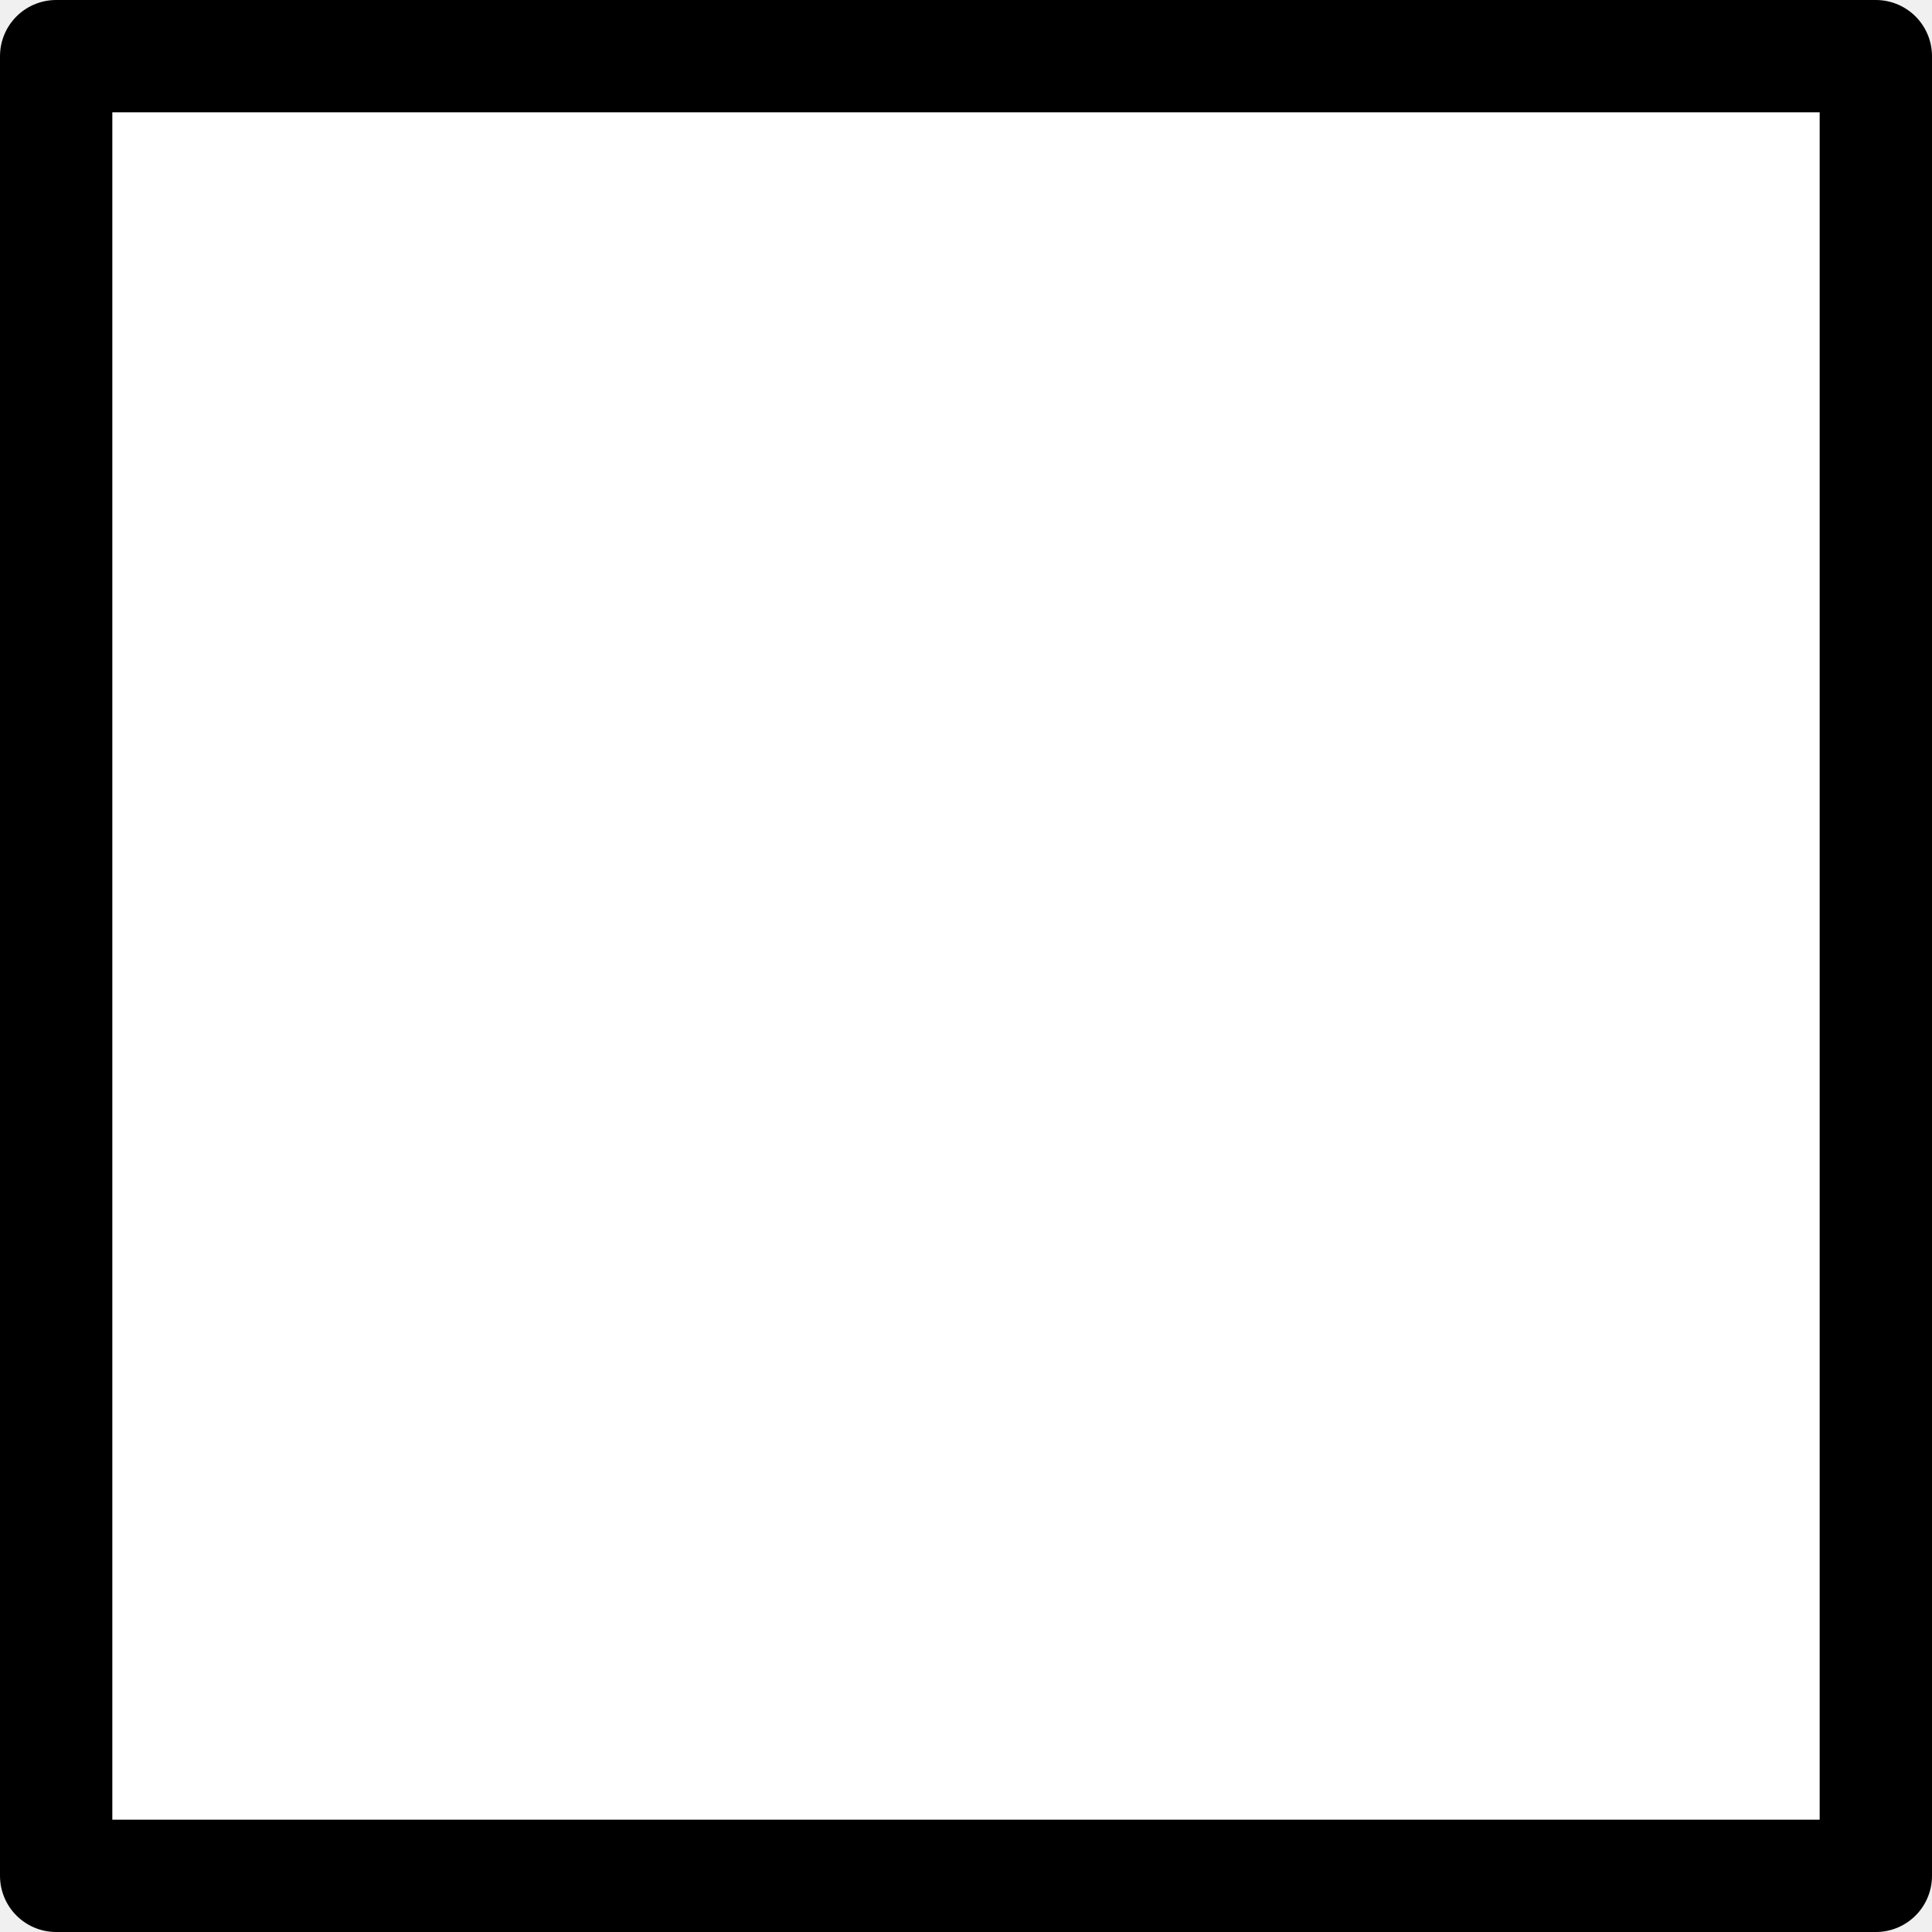
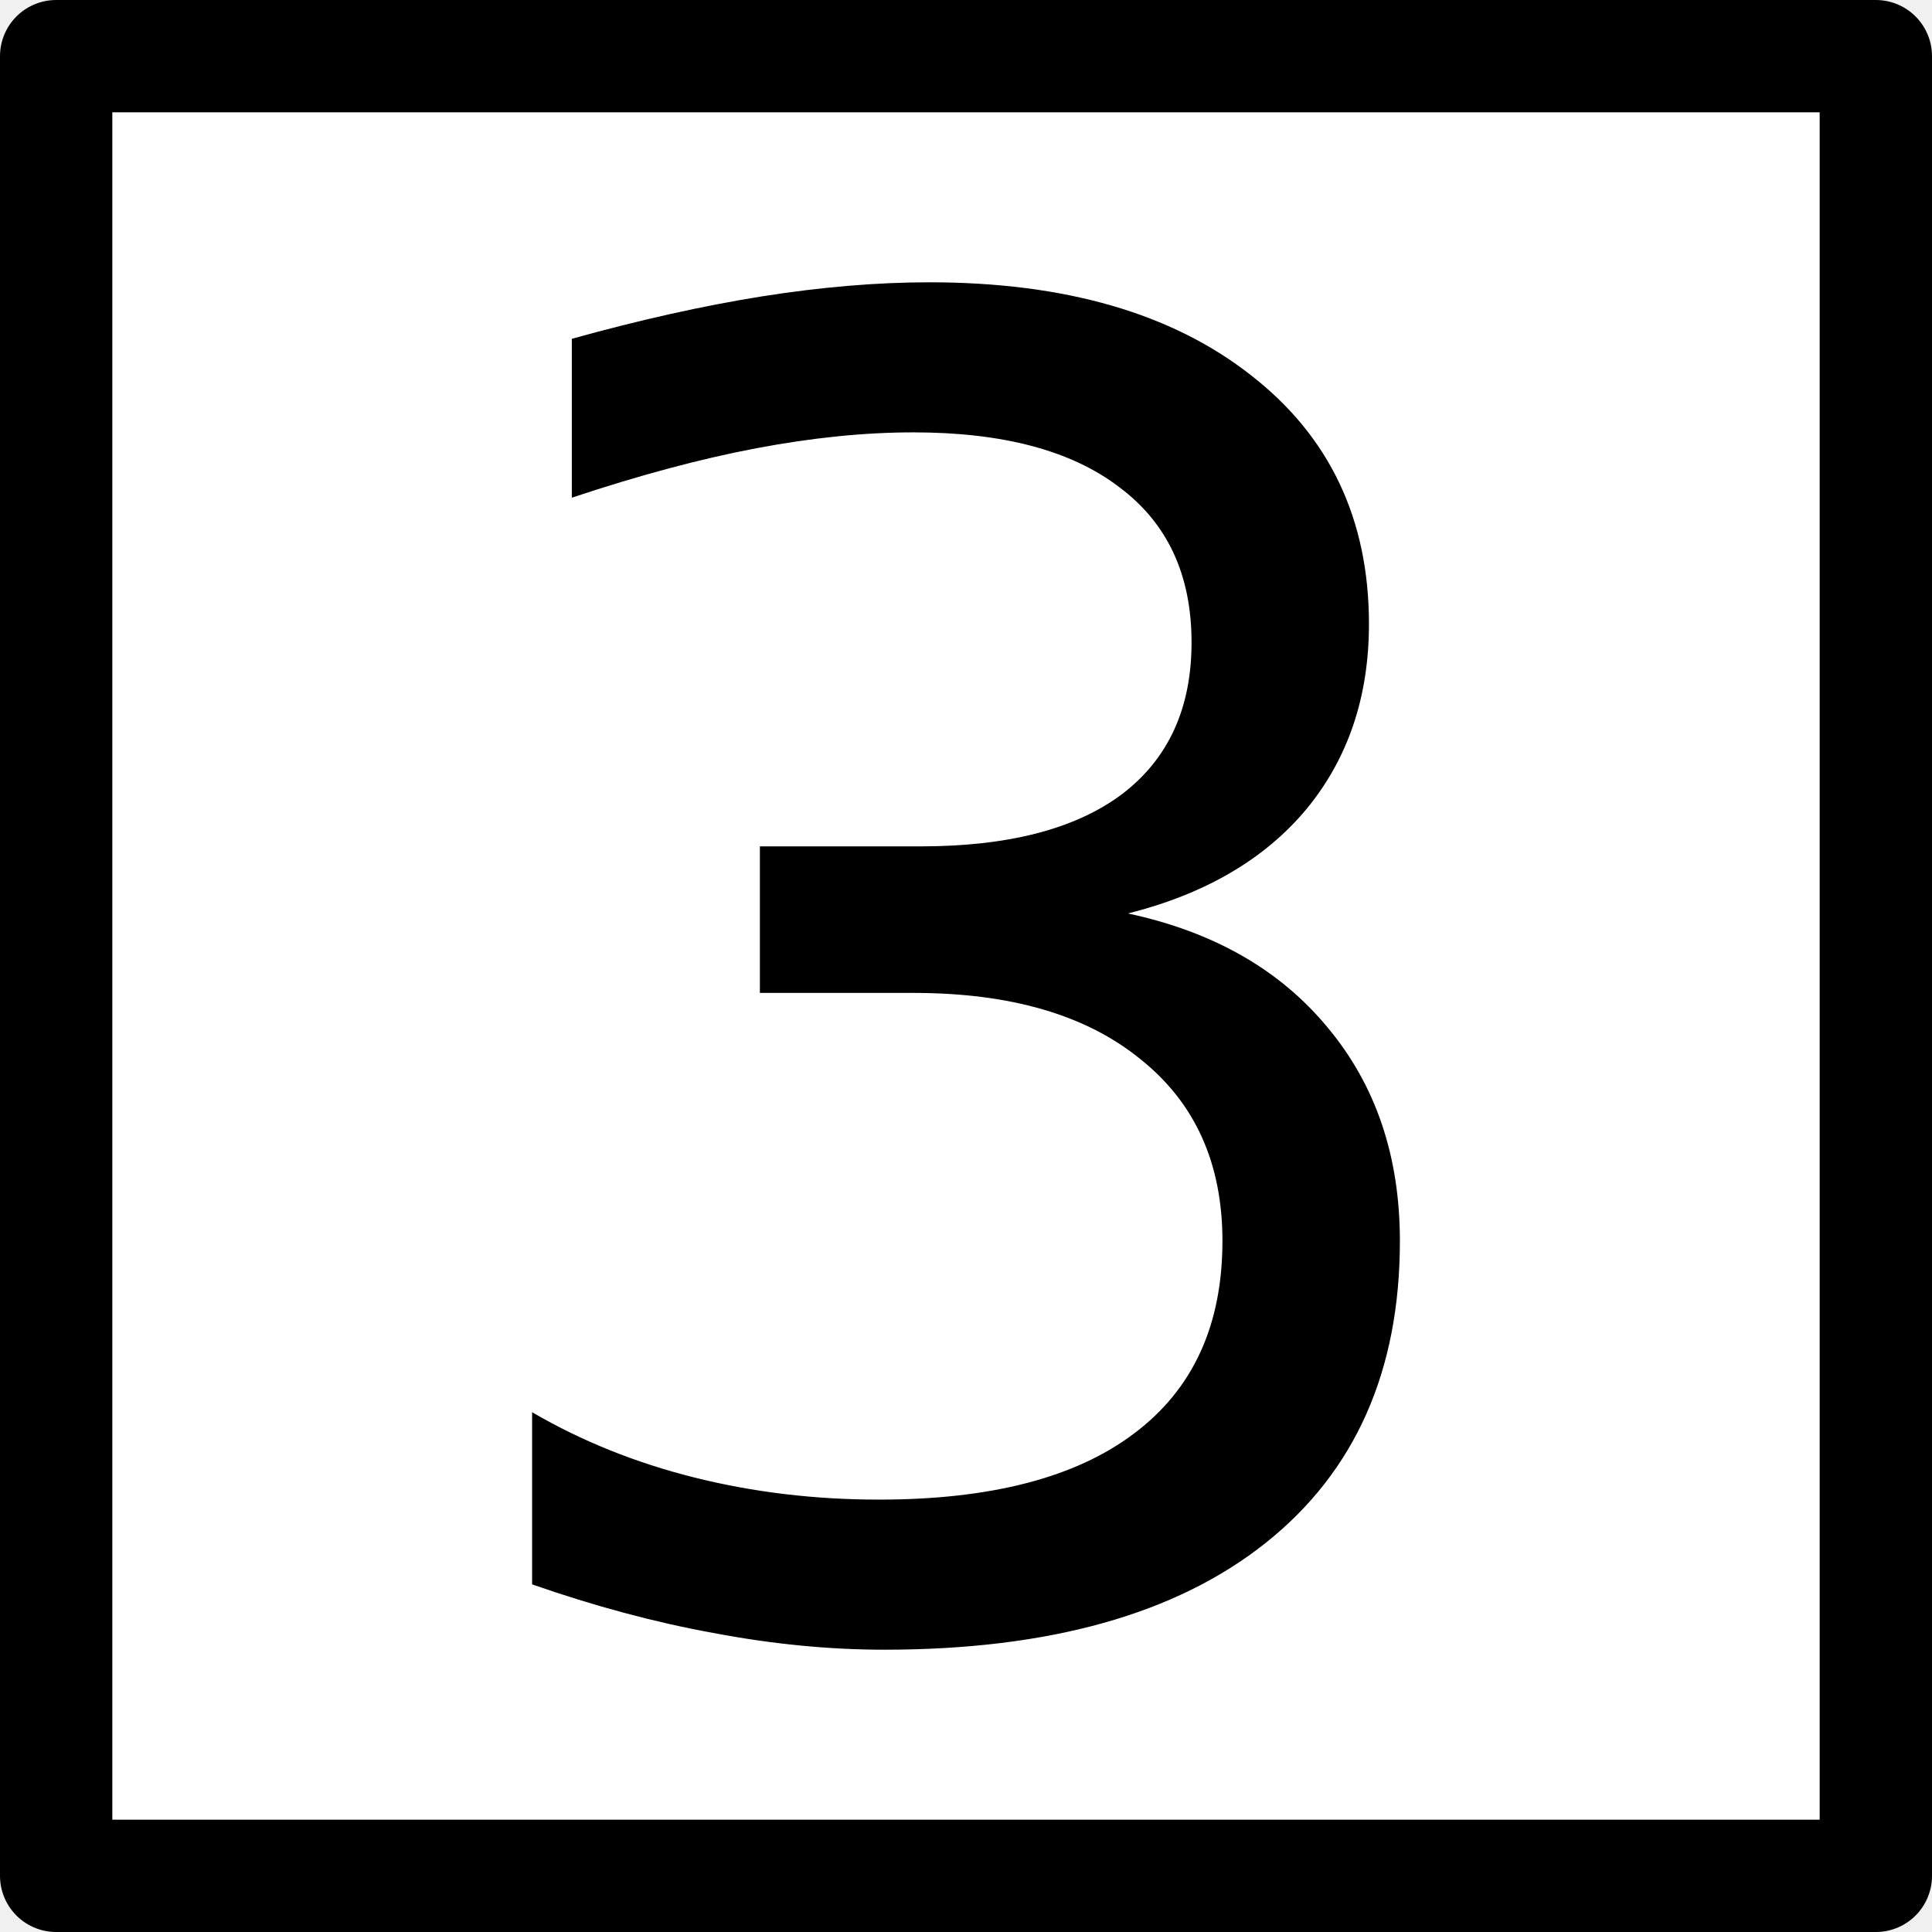
<svg xmlns="http://www.w3.org/2000/svg" width="86px" height="86px" enable-background="new 0 0 86 86" version="1.1" viewBox="0 0 86 86" xml:space="preserve" id="svg632">
  <defs id="defs636" />
  <rect style="fill:#ffffff;fill-rule:evenodd;stroke:#000000;stroke-width:5;stroke-linecap:round;stroke-linejoin:round;stroke-dasharray:none" id="rect1407" width="81" height="81" x="2.5" y="2.5" />
+   <path d="m 50.211,40.662 q 5.698,1.218 8.881,5.069 3.222,3.851 3.222,9.509 0,8.684 -5.973,13.439 -5.973,4.755 -16.976,4.755 -3.694,0 -7.623,-0.747 -3.89,-0.707 -8.056,-2.161 v -7.663 q 3.301,1.925 7.23,2.908 3.93,0.982 8.213,0.982 7.466,0 11.356,-2.947 3.93,-2.947 3.93,-8.566 0,-5.187 -3.654,-8.095 -3.615,-2.947 -10.099,-2.947 H 33.825 V 37.675 h 7.152 q 5.855,0 8.959,-2.318 3.104,-2.358 3.104,-6.759 0,-4.519 -3.222,-6.916 -3.183,-2.436 -9.156,-2.436 -3.262,0 -6.995,0.707 -3.733,0.707 -8.213,2.201 v -7.073 q 4.519,-1.257 8.448,-1.886 3.969,-0.629 7.466,-0.629 9.038,0 14.303,4.126 5.266,4.087 5.266,11.081 0,4.873 -2.79,8.252 -2.79,3.34 -7.938,4.637 z" id="path394" style="font-size:40px;line-height:1.25;letter-spacing:0px;word-spacing:0px;stroke-width:2.012" />
</svg>
